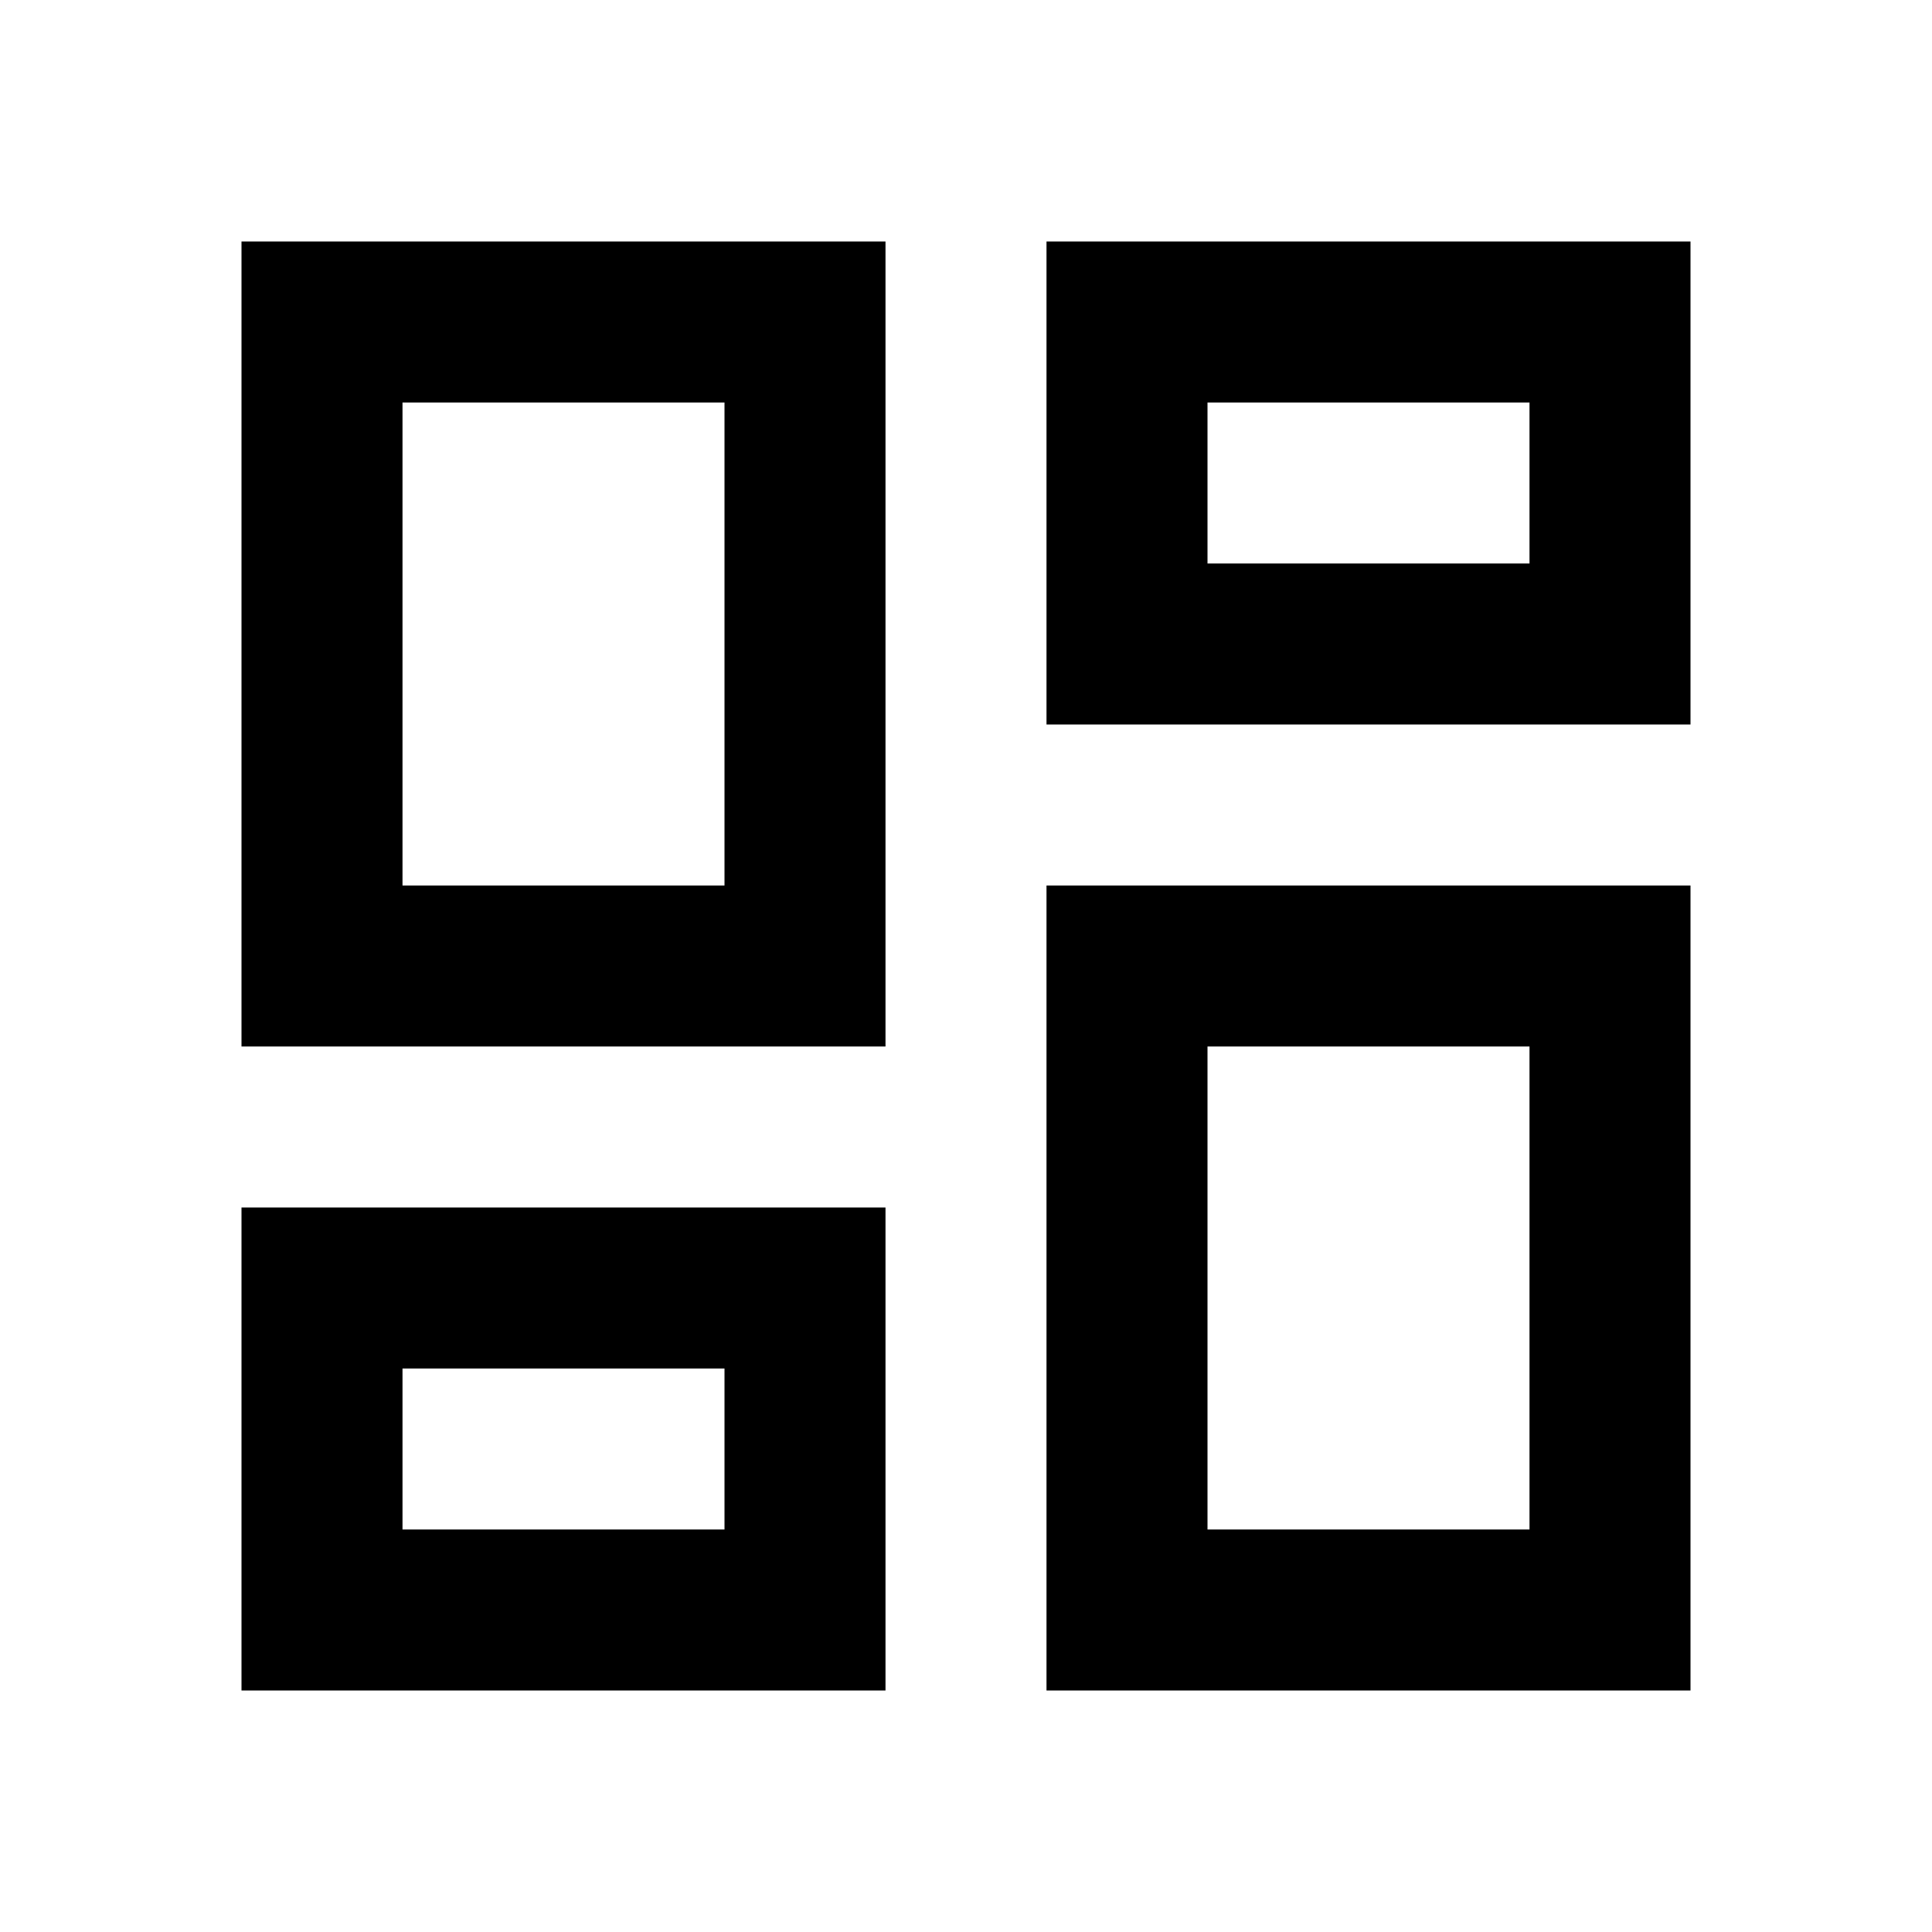
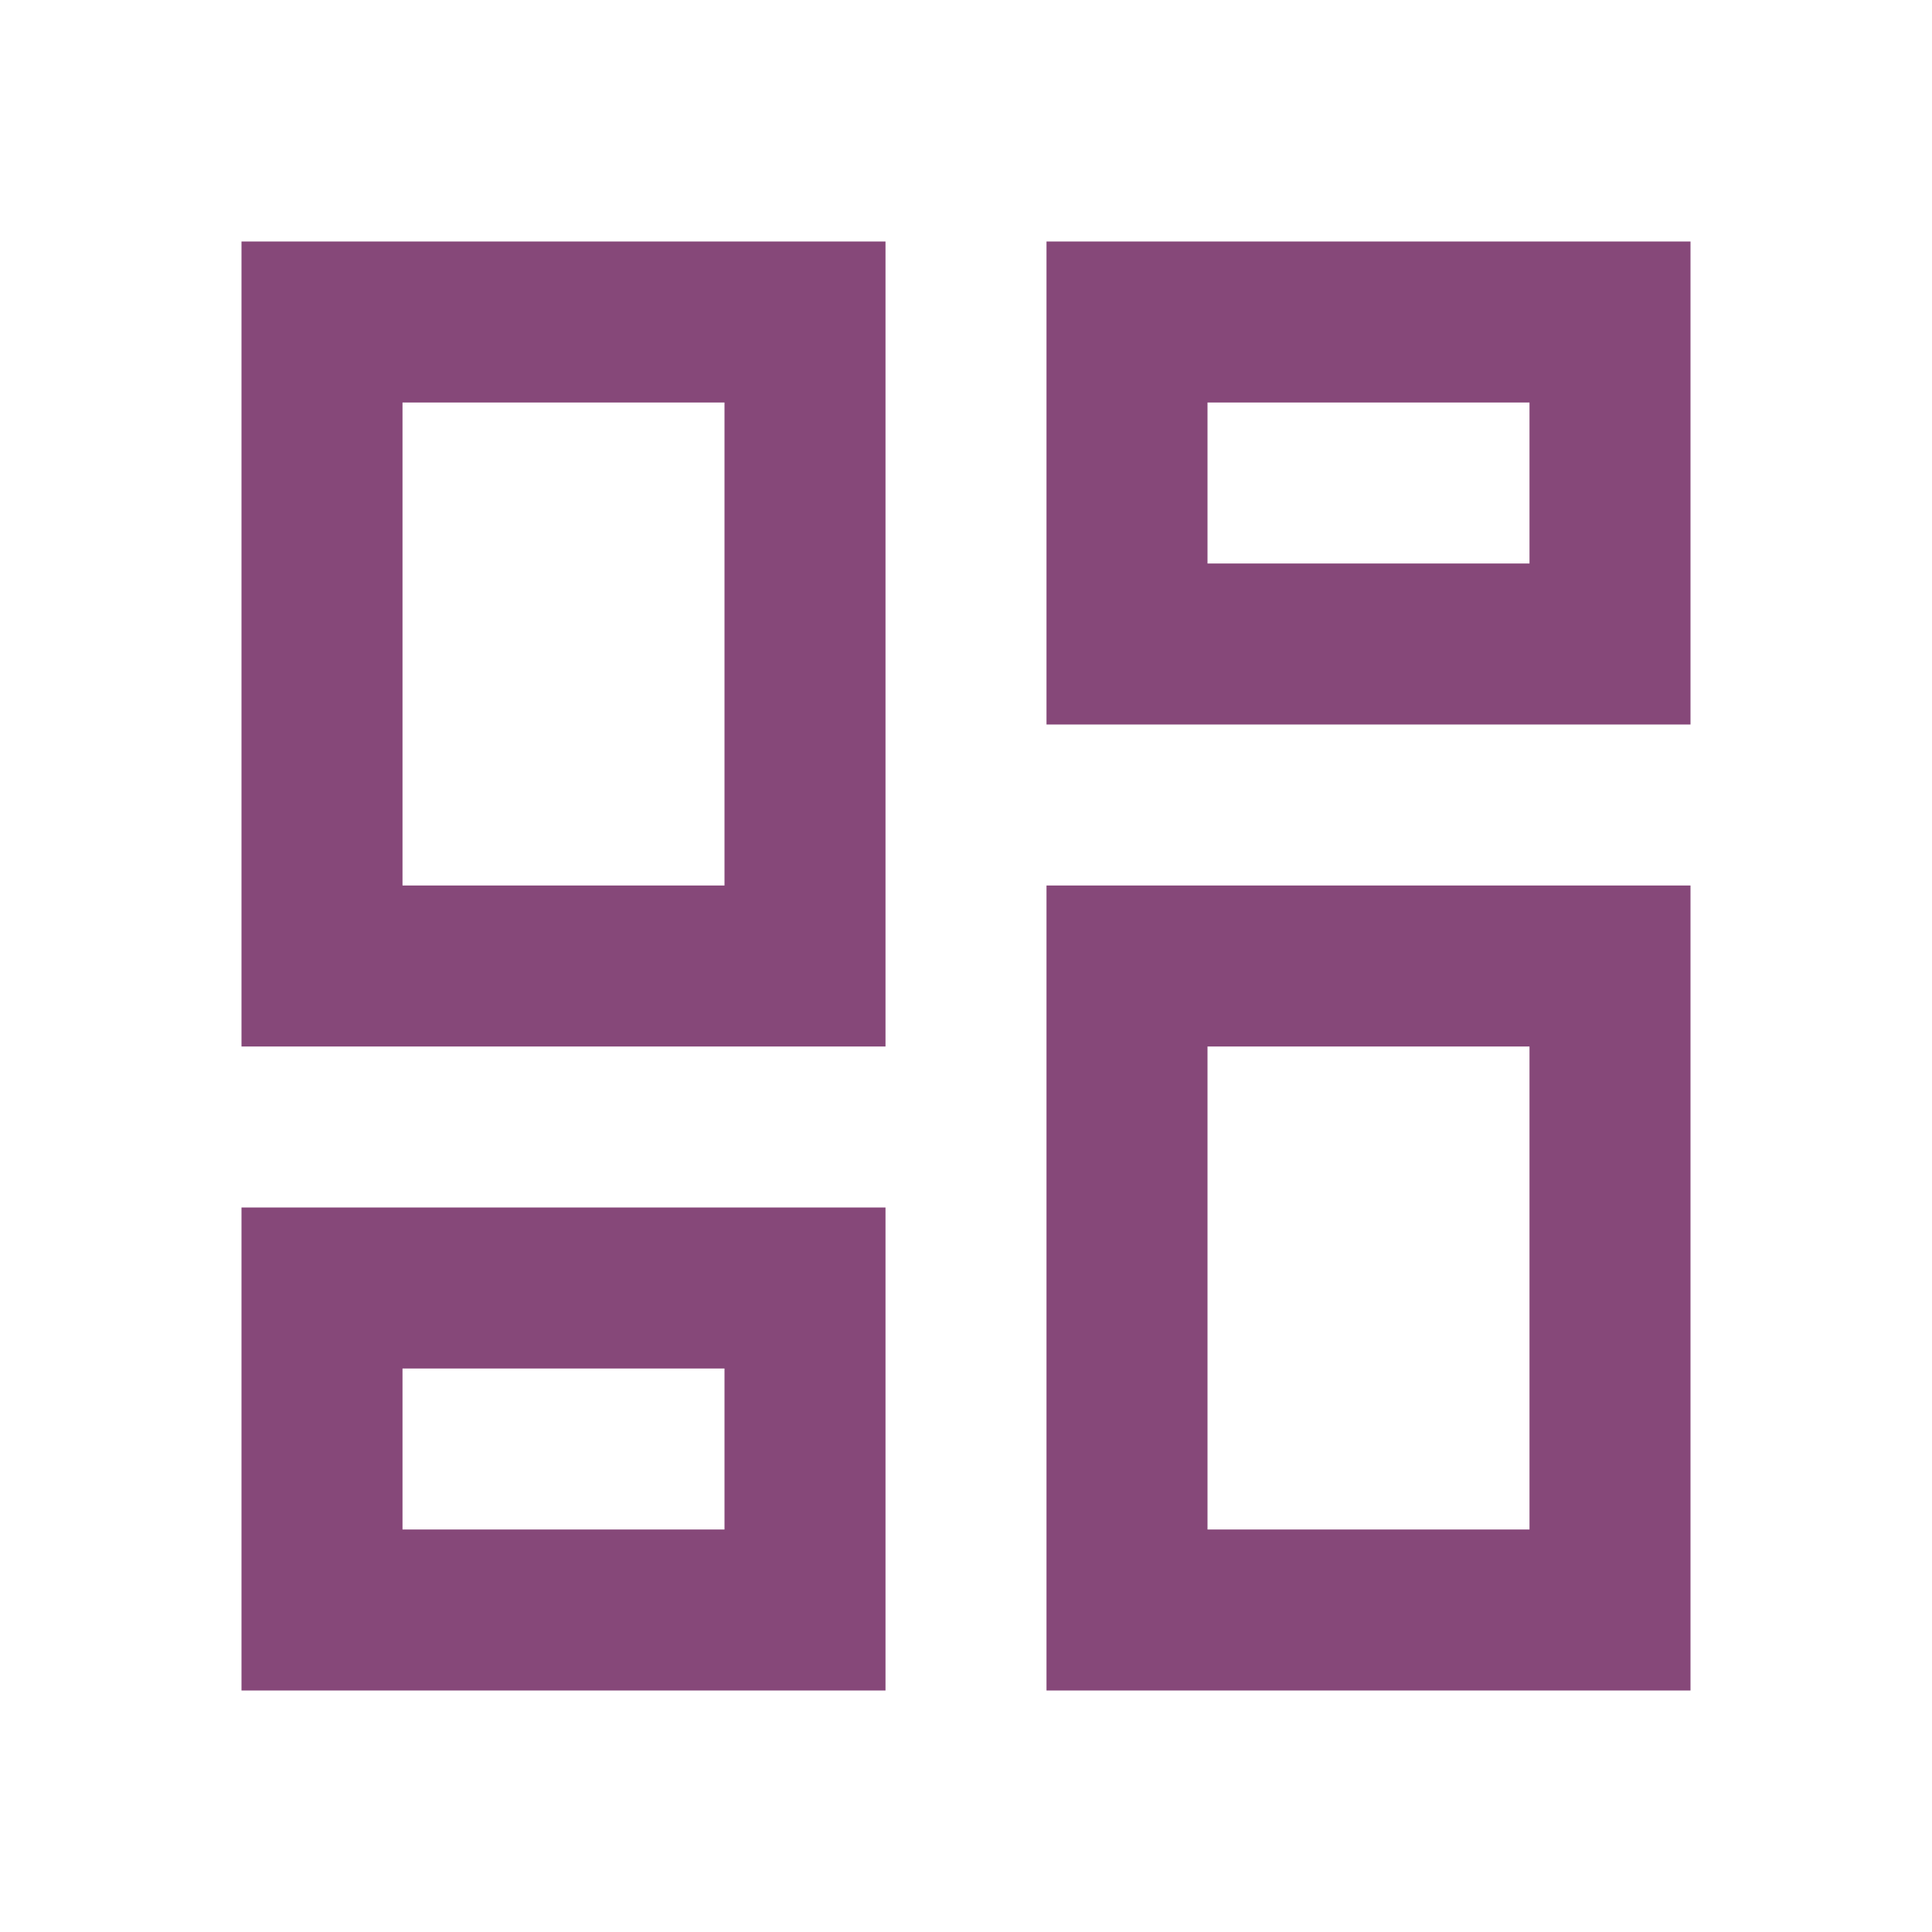
- <svg xmlns="http://www.w3.org/2000/svg" height="24px" viewBox="0 -960 960 960" width="24px" fill="#000">
+ <svg xmlns="http://www.w3.org/2000/svg" height="24px" viewBox="0 -960 960 960" width="24px" fill="#864879">
  <path d="M520-600v-240h320v240H520ZM120-440v-400h320v400H120Zm400 320v-400h320v400H520Zm-400 0v-240h320v240H120Zm80-400h160v-240H200v240Zm400 320h160v-240H600v240Zm0-480h160v-80H600v80ZM200-200h160v-80H200v80Zm160-320Zm240-160Zm0 240ZM360-280Z" />
</svg>
